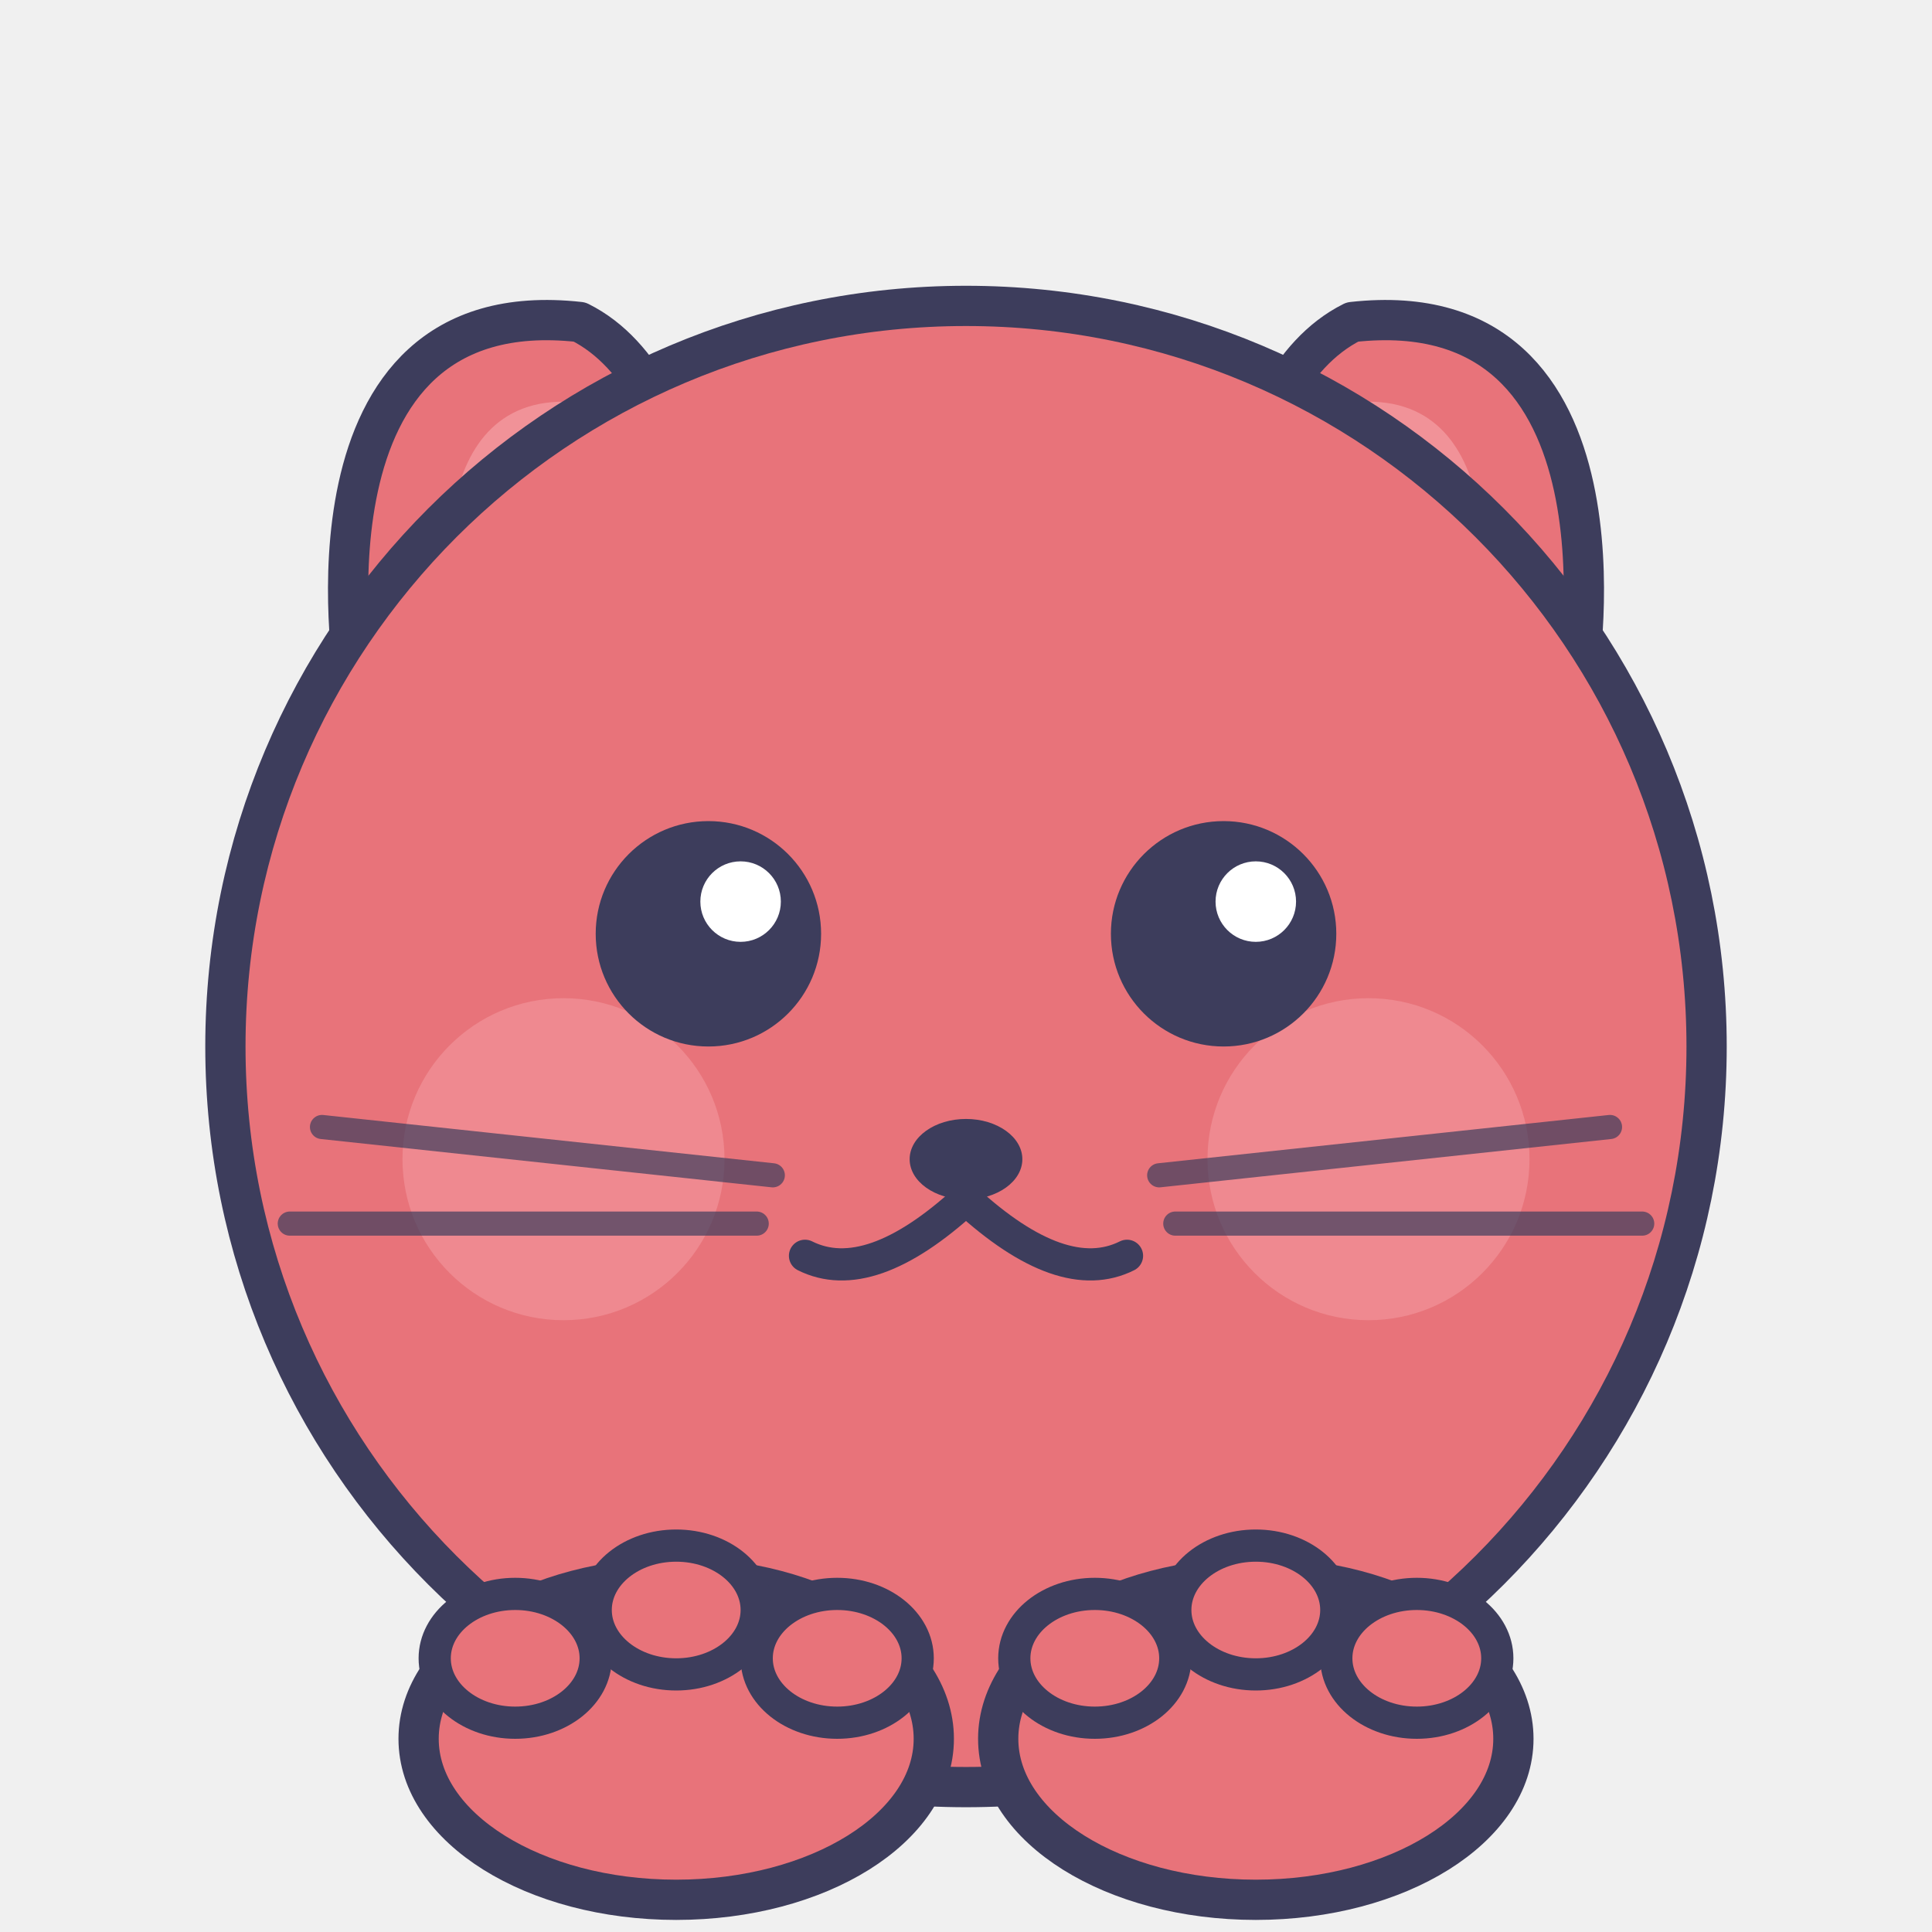
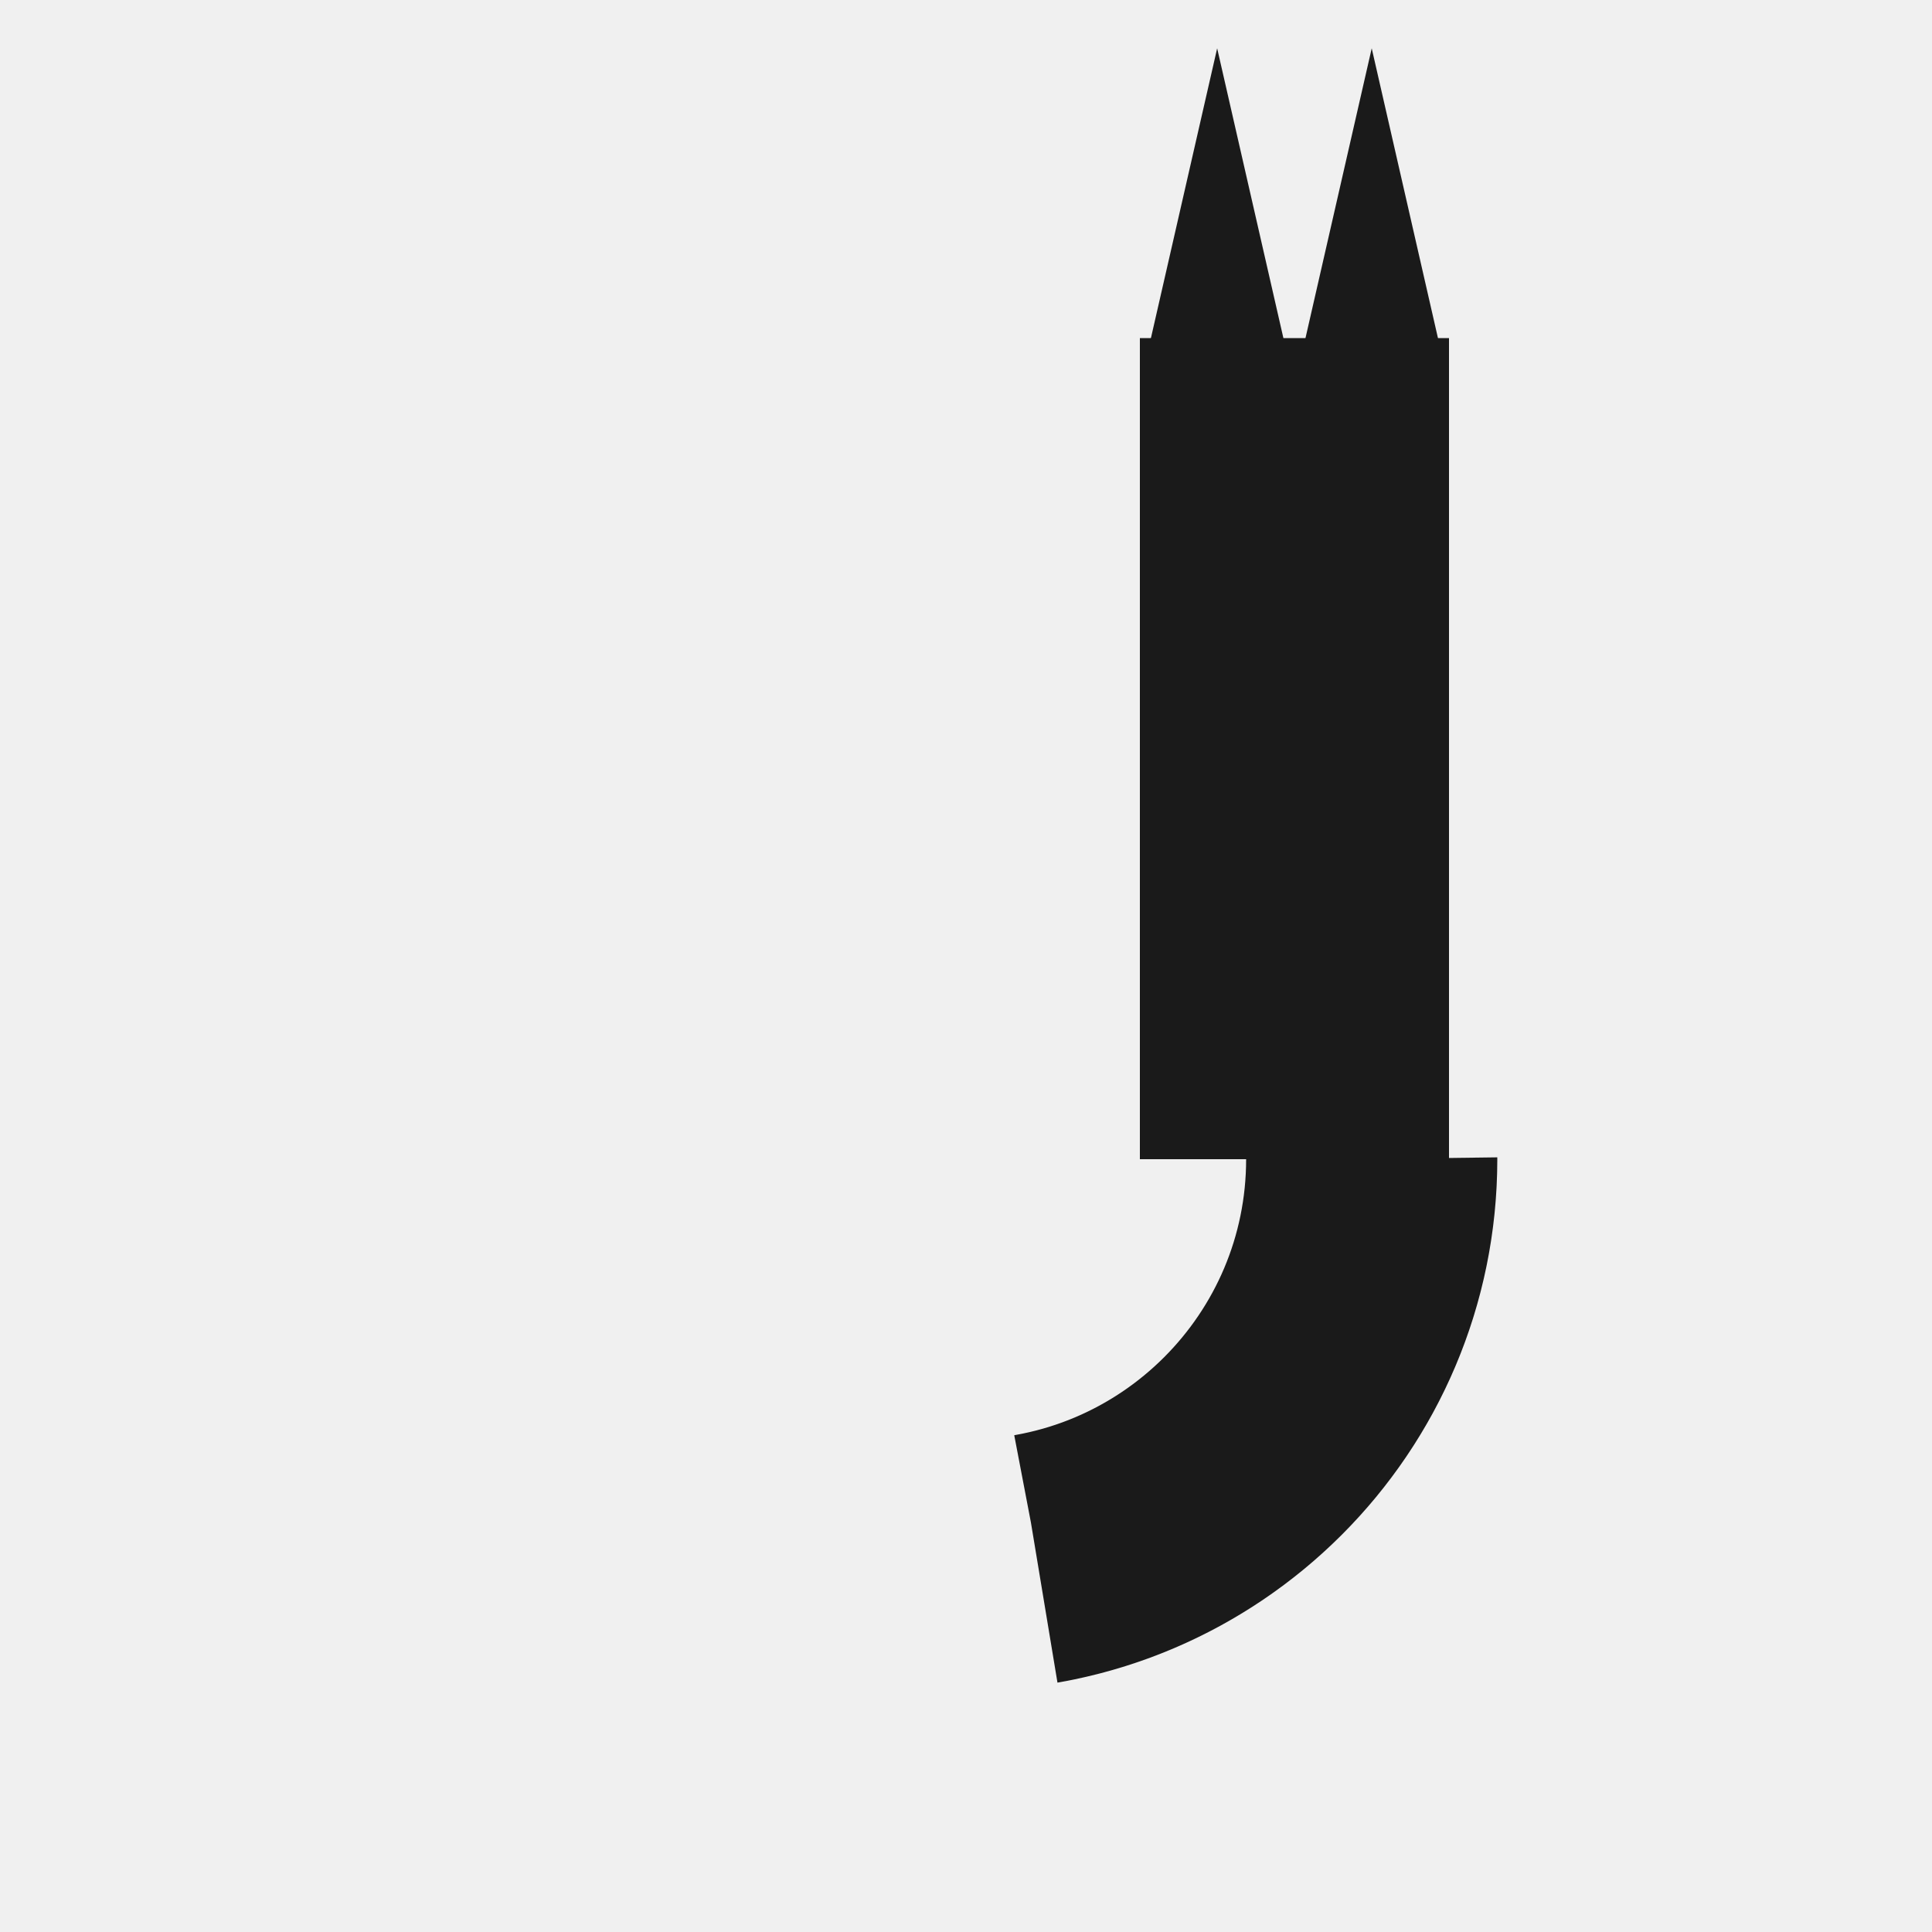
- <svg xmlns="http://www.w3.org/2000/svg" viewBox="0 0 120 120" fill="none">
-   <path d="M22 42 C22 42 18 18 36 20 C44 24 44 40 44 40Z" fill="#E8737A" stroke="#3d3d5c" stroke-width="2.5" stroke-linejoin="round" />
-   <path d="M98 42 C98 42 102 18 84 20 C76 24 76 40 76 40Z" fill="#E8737A" stroke="#3d3d5c" stroke-width="2.5" stroke-linejoin="round" />
-   <path d="M28 38 C28 38 26 24 36 25 C41 27 41 37 41 37Z" fill="#f5a0a5" opacity="0.7" />
-   <path d="M92 38 C92 38 94 24 84 25 C79 27 79 37 79 37Z" fill="#f5a0a5" opacity="0.7" />
-   <circle cx="60" cy="65" r="46" fill="#E8737A" stroke="#3d3d5c" stroke-width="2.5" />
-   <circle cx="35" cy="72" r="10" fill="#f5a0a5" opacity="0.5" />
-   <circle cx="85" cy="72" r="10" fill="#f5a0a5" opacity="0.5" />
-   <circle cx="44" cy="58" r="7" fill="#3d3d5c" />
-   <circle cx="76" cy="58" r="7" fill="#3d3d5c" />
-   <circle cx="46" cy="56" r="2.5" fill="white" />
-   <circle cx="78" cy="56" r="2.5" fill="white" />
-   <ellipse cx="60" cy="72" rx="3.5" ry="2.5" fill="#3d3d5c" />
-   <path d="M60 74.5 Q54 80 50 78" stroke="#3d3d5c" stroke-width="2" stroke-linecap="round" fill="none" />
-   <path d="M60 74.5 Q66 80 70 78" stroke="#3d3d5c" stroke-width="2" stroke-linecap="round" fill="none" />
-   <line x1="20" y1="70" x2="48" y2="73" stroke="#3d3d5c" stroke-width="1.5" stroke-linecap="round" opacity="0.7" />
-   <line x1="18" y1="76" x2="47" y2="76" stroke="#3d3d5c" stroke-width="1.5" stroke-linecap="round" opacity="0.7" />
-   <line x1="100" y1="70" x2="72" y2="73" stroke="#3d3d5c" stroke-width="1.5" stroke-linecap="round" opacity="0.7" />
-   <line x1="102" y1="76" x2="73" y2="76" stroke="#3d3d5c" stroke-width="1.5" stroke-linecap="round" opacity="0.7" />
-   <ellipse cx="42" cy="108" rx="16" ry="10" fill="#E8737A" stroke="#3d3d5c" stroke-width="2.5" />
-   <ellipse cx="78" cy="108" rx="16" ry="10" fill="#E8737A" stroke="#3d3d5c" stroke-width="2.5" />
-   <ellipse cx="32" cy="103" rx="5" ry="4" fill="#E8737A" stroke="#3d3d5c" stroke-width="2" />
-   <ellipse cx="42" cy="100" rx="5" ry="4" fill="#E8737A" stroke="#3d3d5c" stroke-width="2" />
-   <ellipse cx="52" cy="103" rx="5" ry="4" fill="#E8737A" stroke="#3d3d5c" stroke-width="2" />
-   <ellipse cx="68" cy="103" rx="5" ry="4" fill="#E8737A" stroke="#3d3d5c" stroke-width="2" />
-   <ellipse cx="78" cy="100" rx="5" ry="4" fill="#E8737A" stroke="#3d3d5c" stroke-width="2" />
-   <ellipse cx="88" cy="103" rx="5" ry="4" fill="#E8737A" stroke="#3d3d5c" stroke-width="2" />
+ <svg xmlns="http://www.w3.org/2000/svg" viewBox="0 0 200 200" fill="none">
+   <polygon points="118,40 126,5 134,40" fill="#1a1a1a" />
+   <polygon points="134,40 142,5 150,40" fill="#1a1a1a" />
+   <rect x="118" y="35" width="32" height="85" fill="#1a1a1a" />
+   <circle cx="100" cy="120" r="42" fill="none" stroke="#1a1a1a" stroke-width="26" stroke-dasharray="58.6 205.3" />
</svg>
